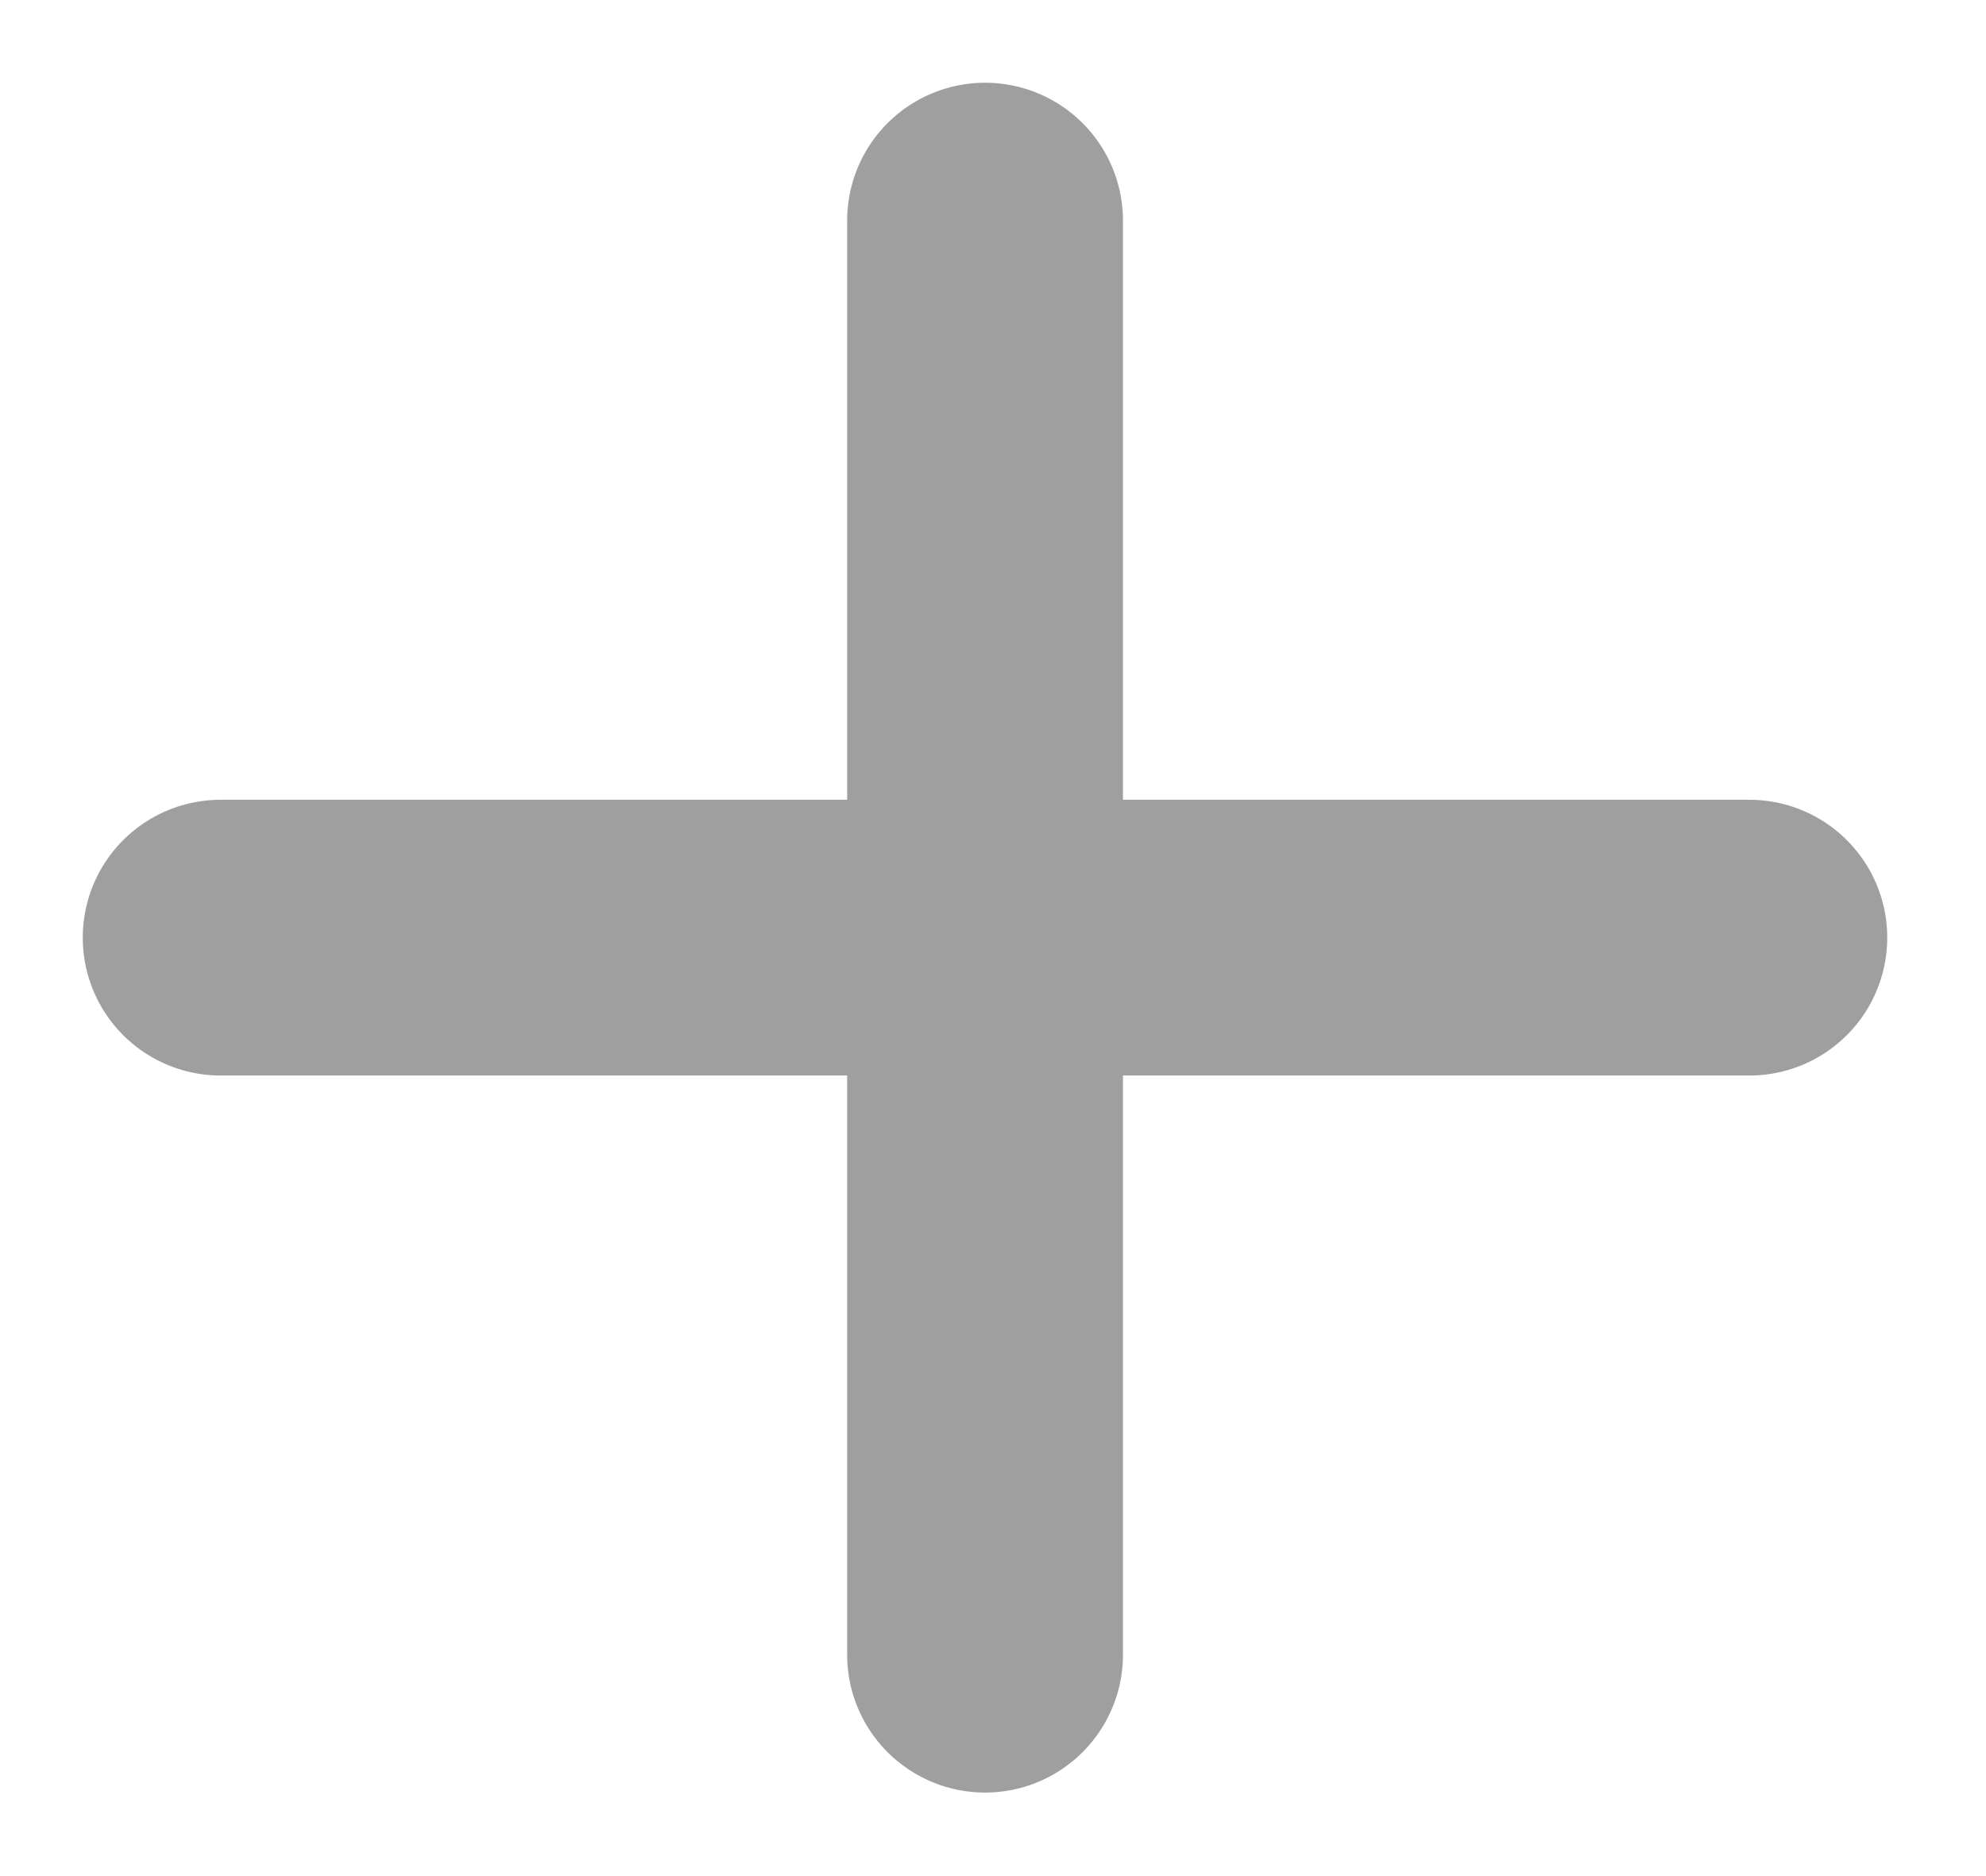
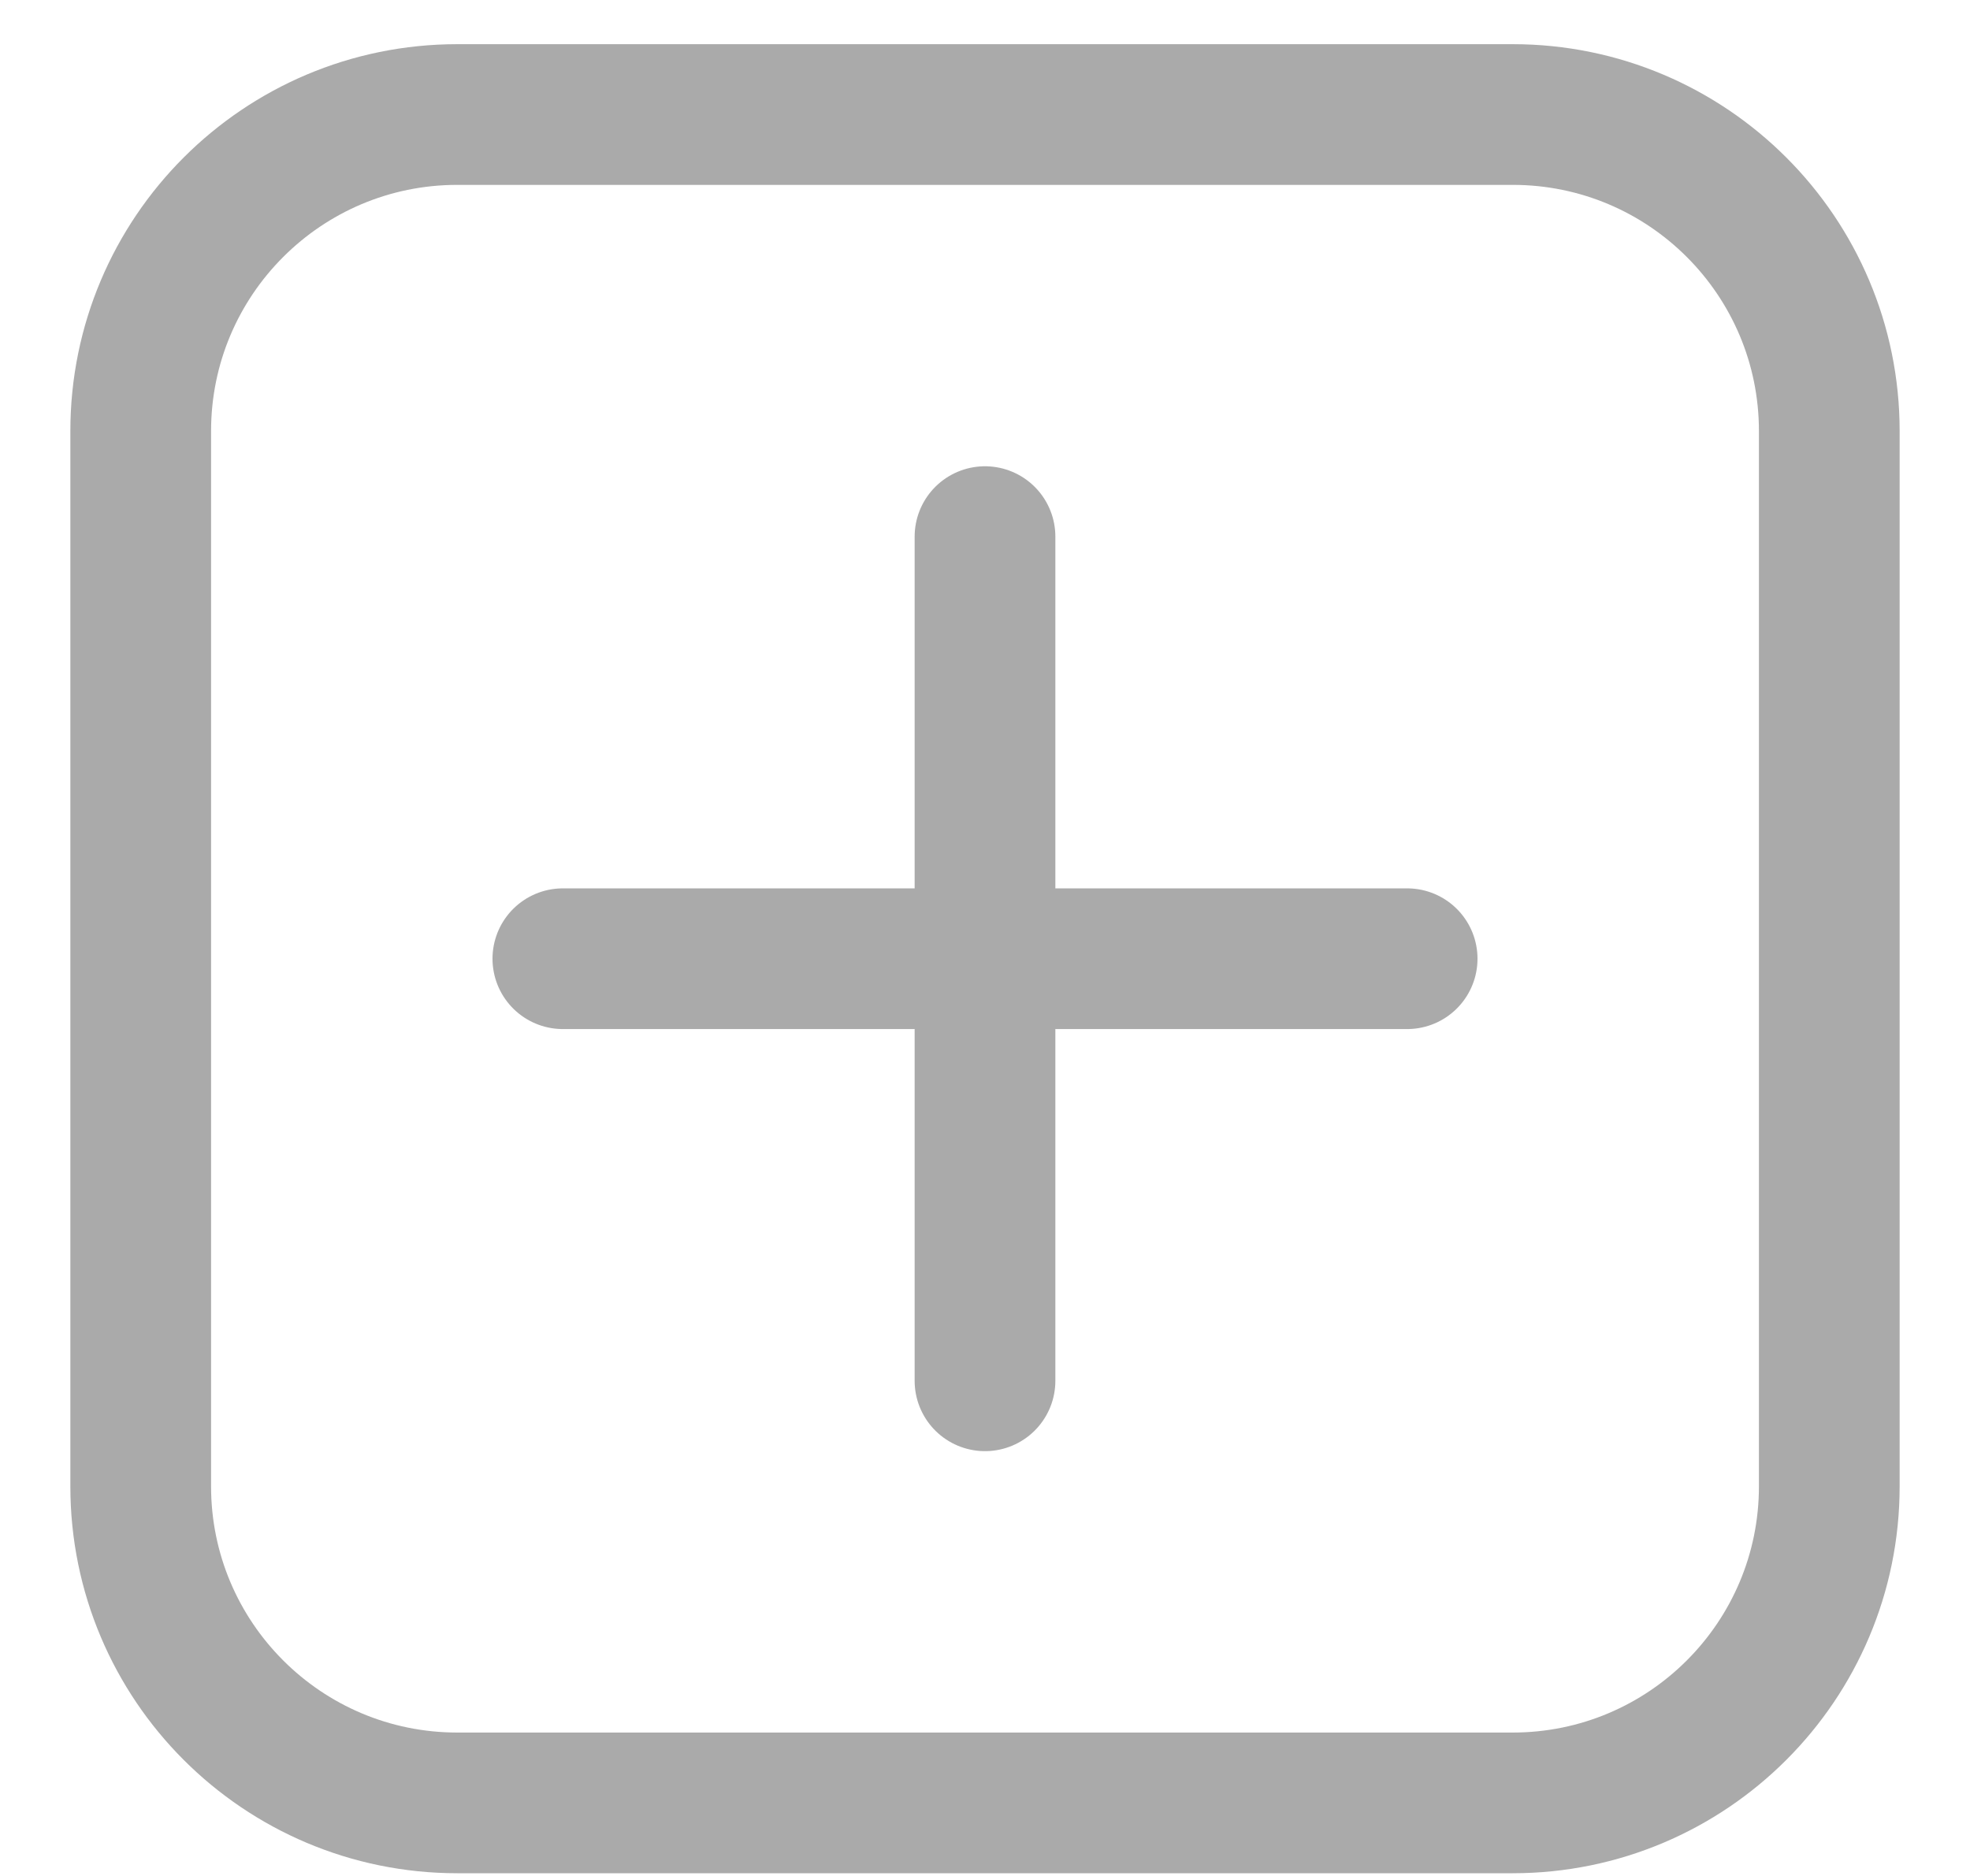
- <svg xmlns="http://www.w3.org/2000/svg" width="18" height="17" viewBox="0 0 18 17" fill="none">
-   <path d="M8.928 2V15" stroke="#9F9F9F" stroke-width="2.5" stroke-linecap="round" />
-   <path d="M2 8.5H15.855" stroke="#9F9F9F" stroke-width="2.5" stroke-linecap="round" />
+ <svg xmlns="http://www.w3.org/2000/svg" width="21" height="20" viewBox="0 0 21 20" fill="none">
+   <path d="M10.5 5.721L10.5 10.221M10.5 10.221V14.721M10.5 10.221H15M10.5 10.221H6M19.5 4.596L19.5 15.846C19.5 17.71 17.989 19.221 16.125 19.221H4.875C3.011 19.221 1.5 17.71 1.5 15.846V4.596C1.5 2.732 3.011 1.221 4.875 1.221H16.125C17.989 1.221 19.5 2.732 19.5 4.596Z" stroke="#AAAAAA" stroke-width="1.5" stroke-linecap="round" />
</svg>
